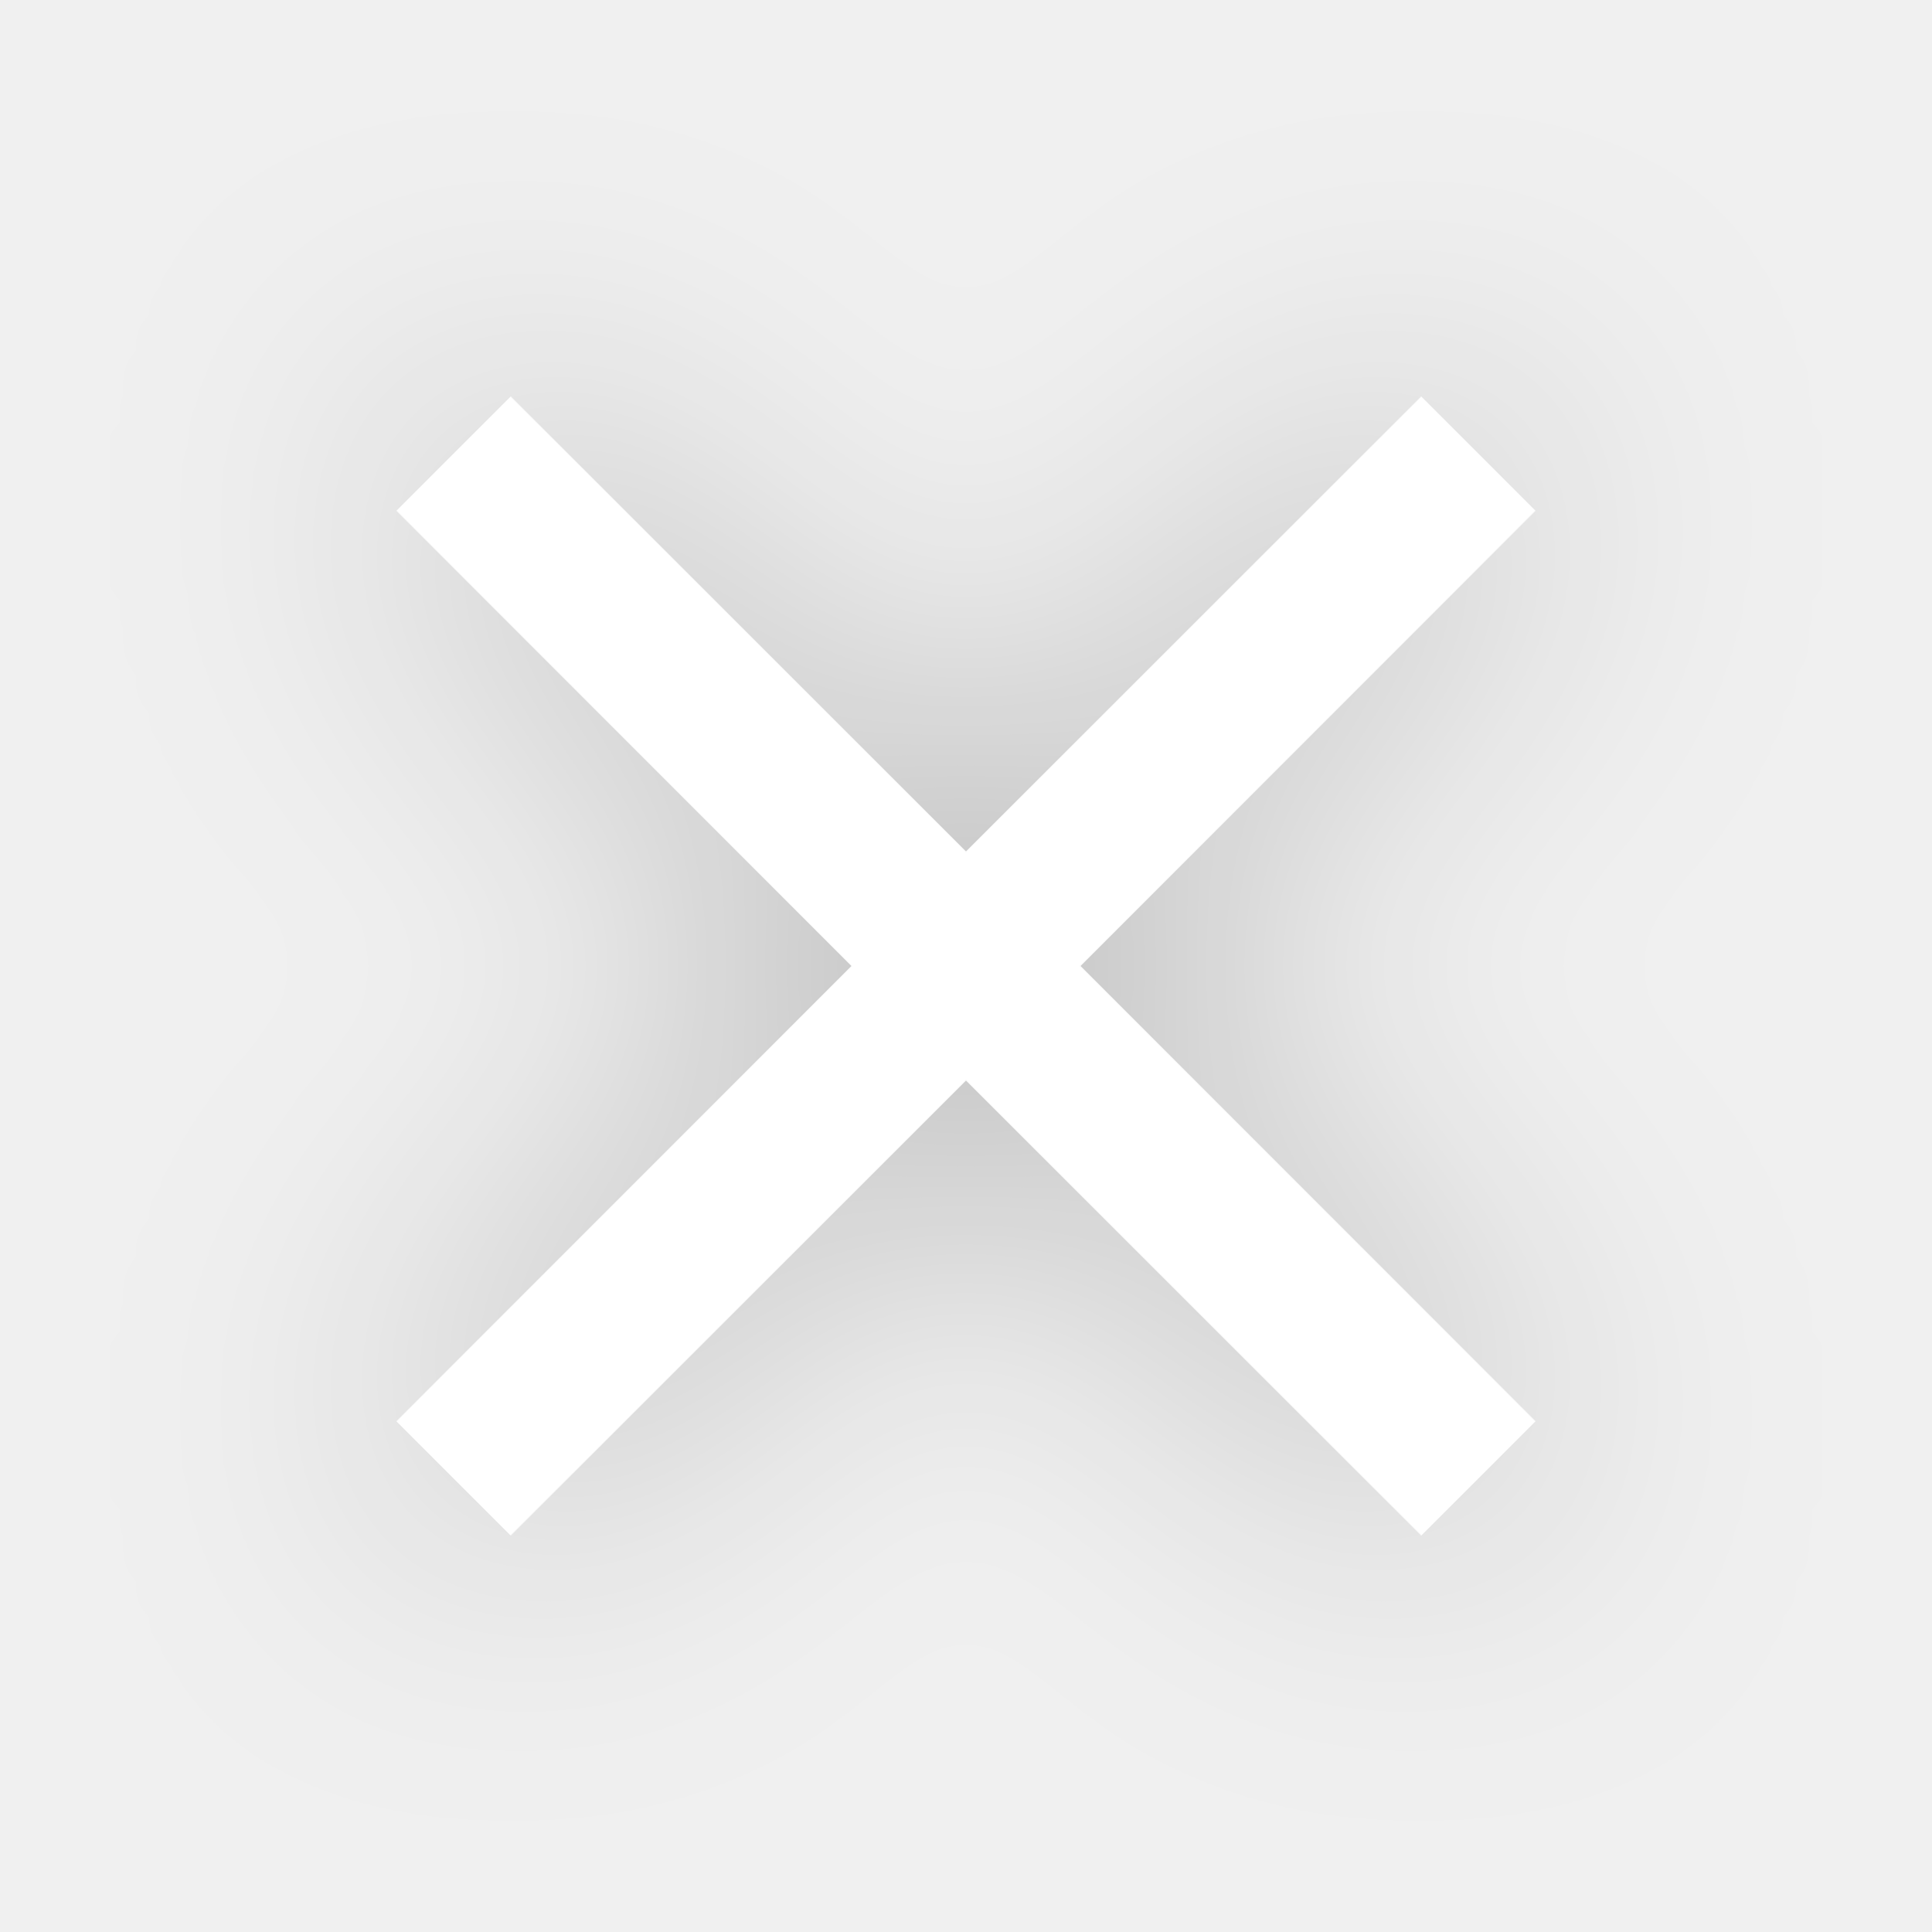
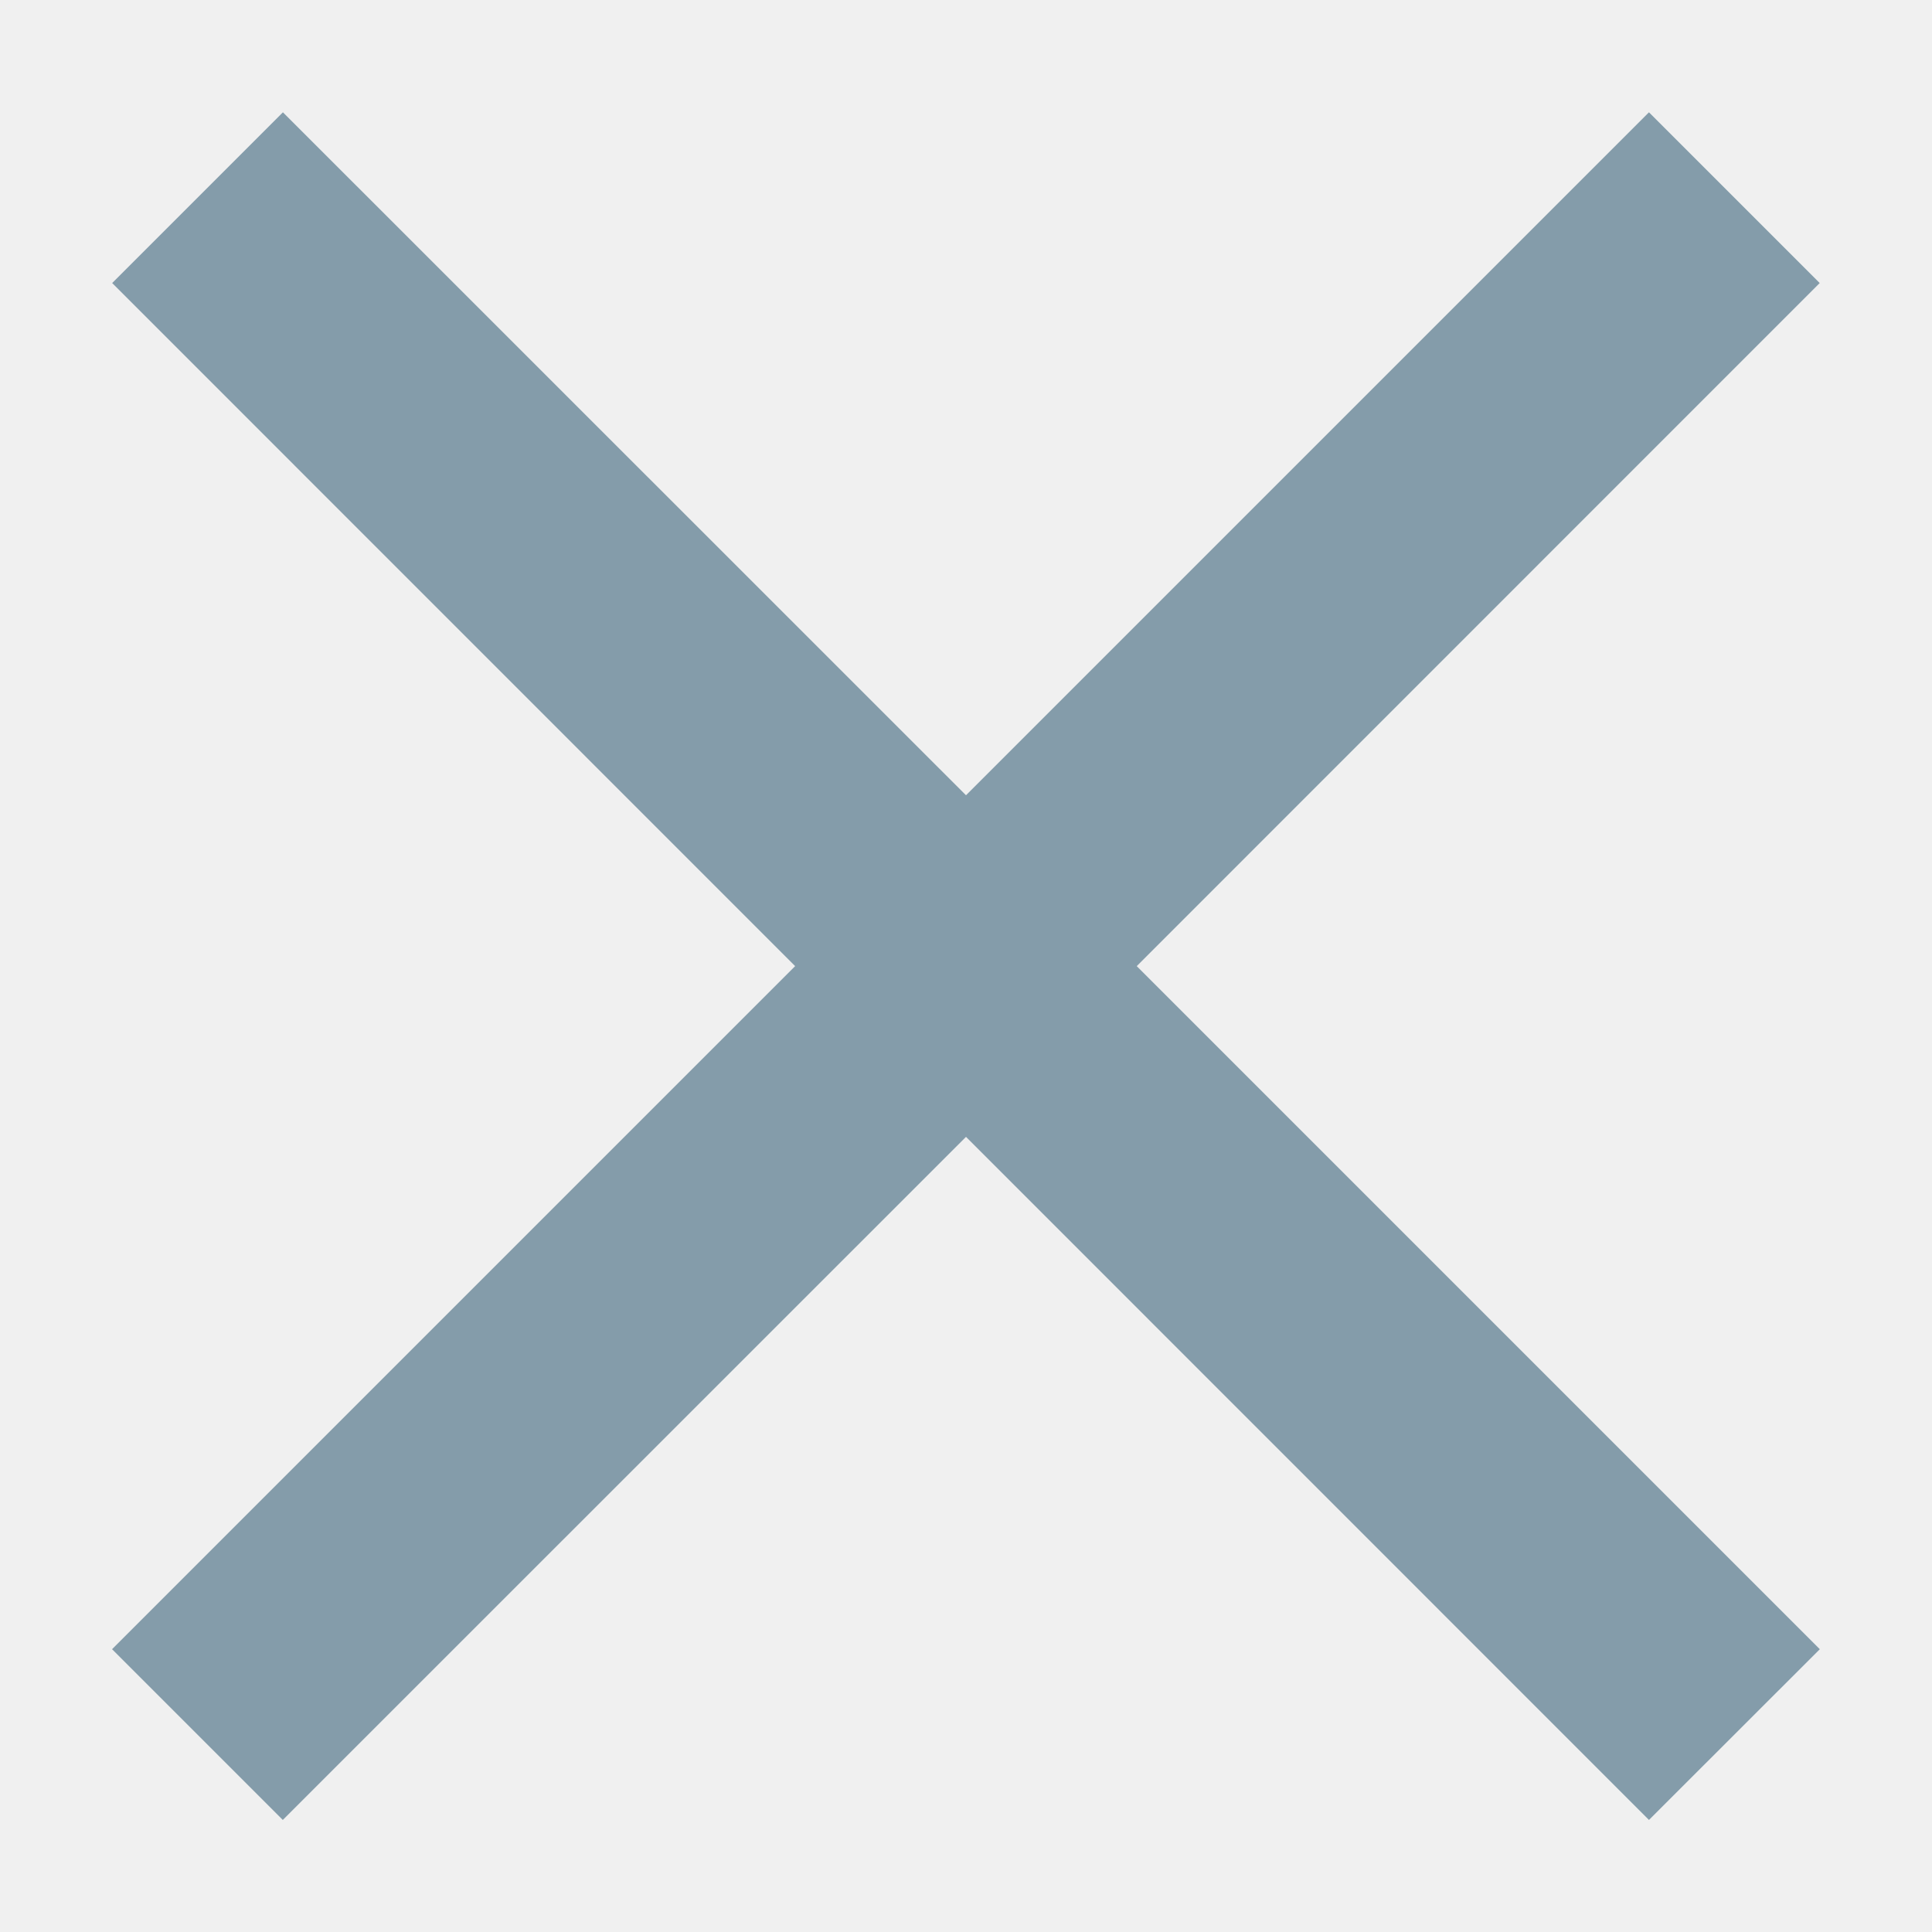
- <svg xmlns="http://www.w3.org/2000/svg" width="24" height="24" viewBox="0 0 24 24" fill="none">
-   <g clip-path="url(#clip0_59_6956)">
-     <g filter="url(#filter0_d_59_6956)">
-       <path fill-rule="evenodd" clip-rule="evenodd" d="M6.343 4.929L4.929 6.343L10.585 12L4.928 17.657L6.342 19.071L12 13.414L17.657 19.071L19.071 17.657L13.414 12L19.07 6.343L17.656 4.929L12 10.585L6.343 4.929Z" fill="white" />
-     </g>
-   </g>
-   <defs>
-     <filter id="filter0_d_59_6956" x="0.928" y="0.929" width="22.143" height="22.142" filterUnits="userSpaceOnUse" color-interpolation-filters="sRGB">
-       <feFlood flood-opacity="0" result="BackgroundImageFix" />
-       <feColorMatrix in="SourceAlpha" type="matrix" values="0 0 0 0 0 0 0 0 0 0 0 0 0 0 0 0 0 0 127 0" result="hardAlpha" />
-       <feOffset />
-       <feGaussianBlur stdDeviation="2" />
-       <feComposite in2="hardAlpha" operator="out" />
-       <feColorMatrix type="matrix" values="0 0 0 0 0 0 0 0 0 0 0 0 0 0 0 0 0 0 0.25 0" />
-       <feBlend mode="normal" in2="BackgroundImageFix" result="effect1_dropShadow_59_6956" />
-       <feBlend mode="normal" in="SourceGraphic" in2="effect1_dropShadow_59_6956" result="shape" />
-     </filter>
-     <clipPath id="clip0_59_6956">
-       <rect width="24" height="24" fill="white" />
-     </clipPath>
-   </defs>
+ <svg xmlns="http://www.w3.org/2000/svg" width="16" height="16" viewBox="0 0 16 16" fill="none">
+   <path fill-rule="evenodd" clip-rule="evenodd" d="M2.343 0.93L0.929 2.344L6.585 8.001L0.928 13.658L2.342 15.072L8 9.415L13.656 15.072L15.071 13.658L9.414 8.001L15.07 2.344L13.656 0.93L8 6.586L2.343 0.93Z" fill="#849CAA" />
</svg>
